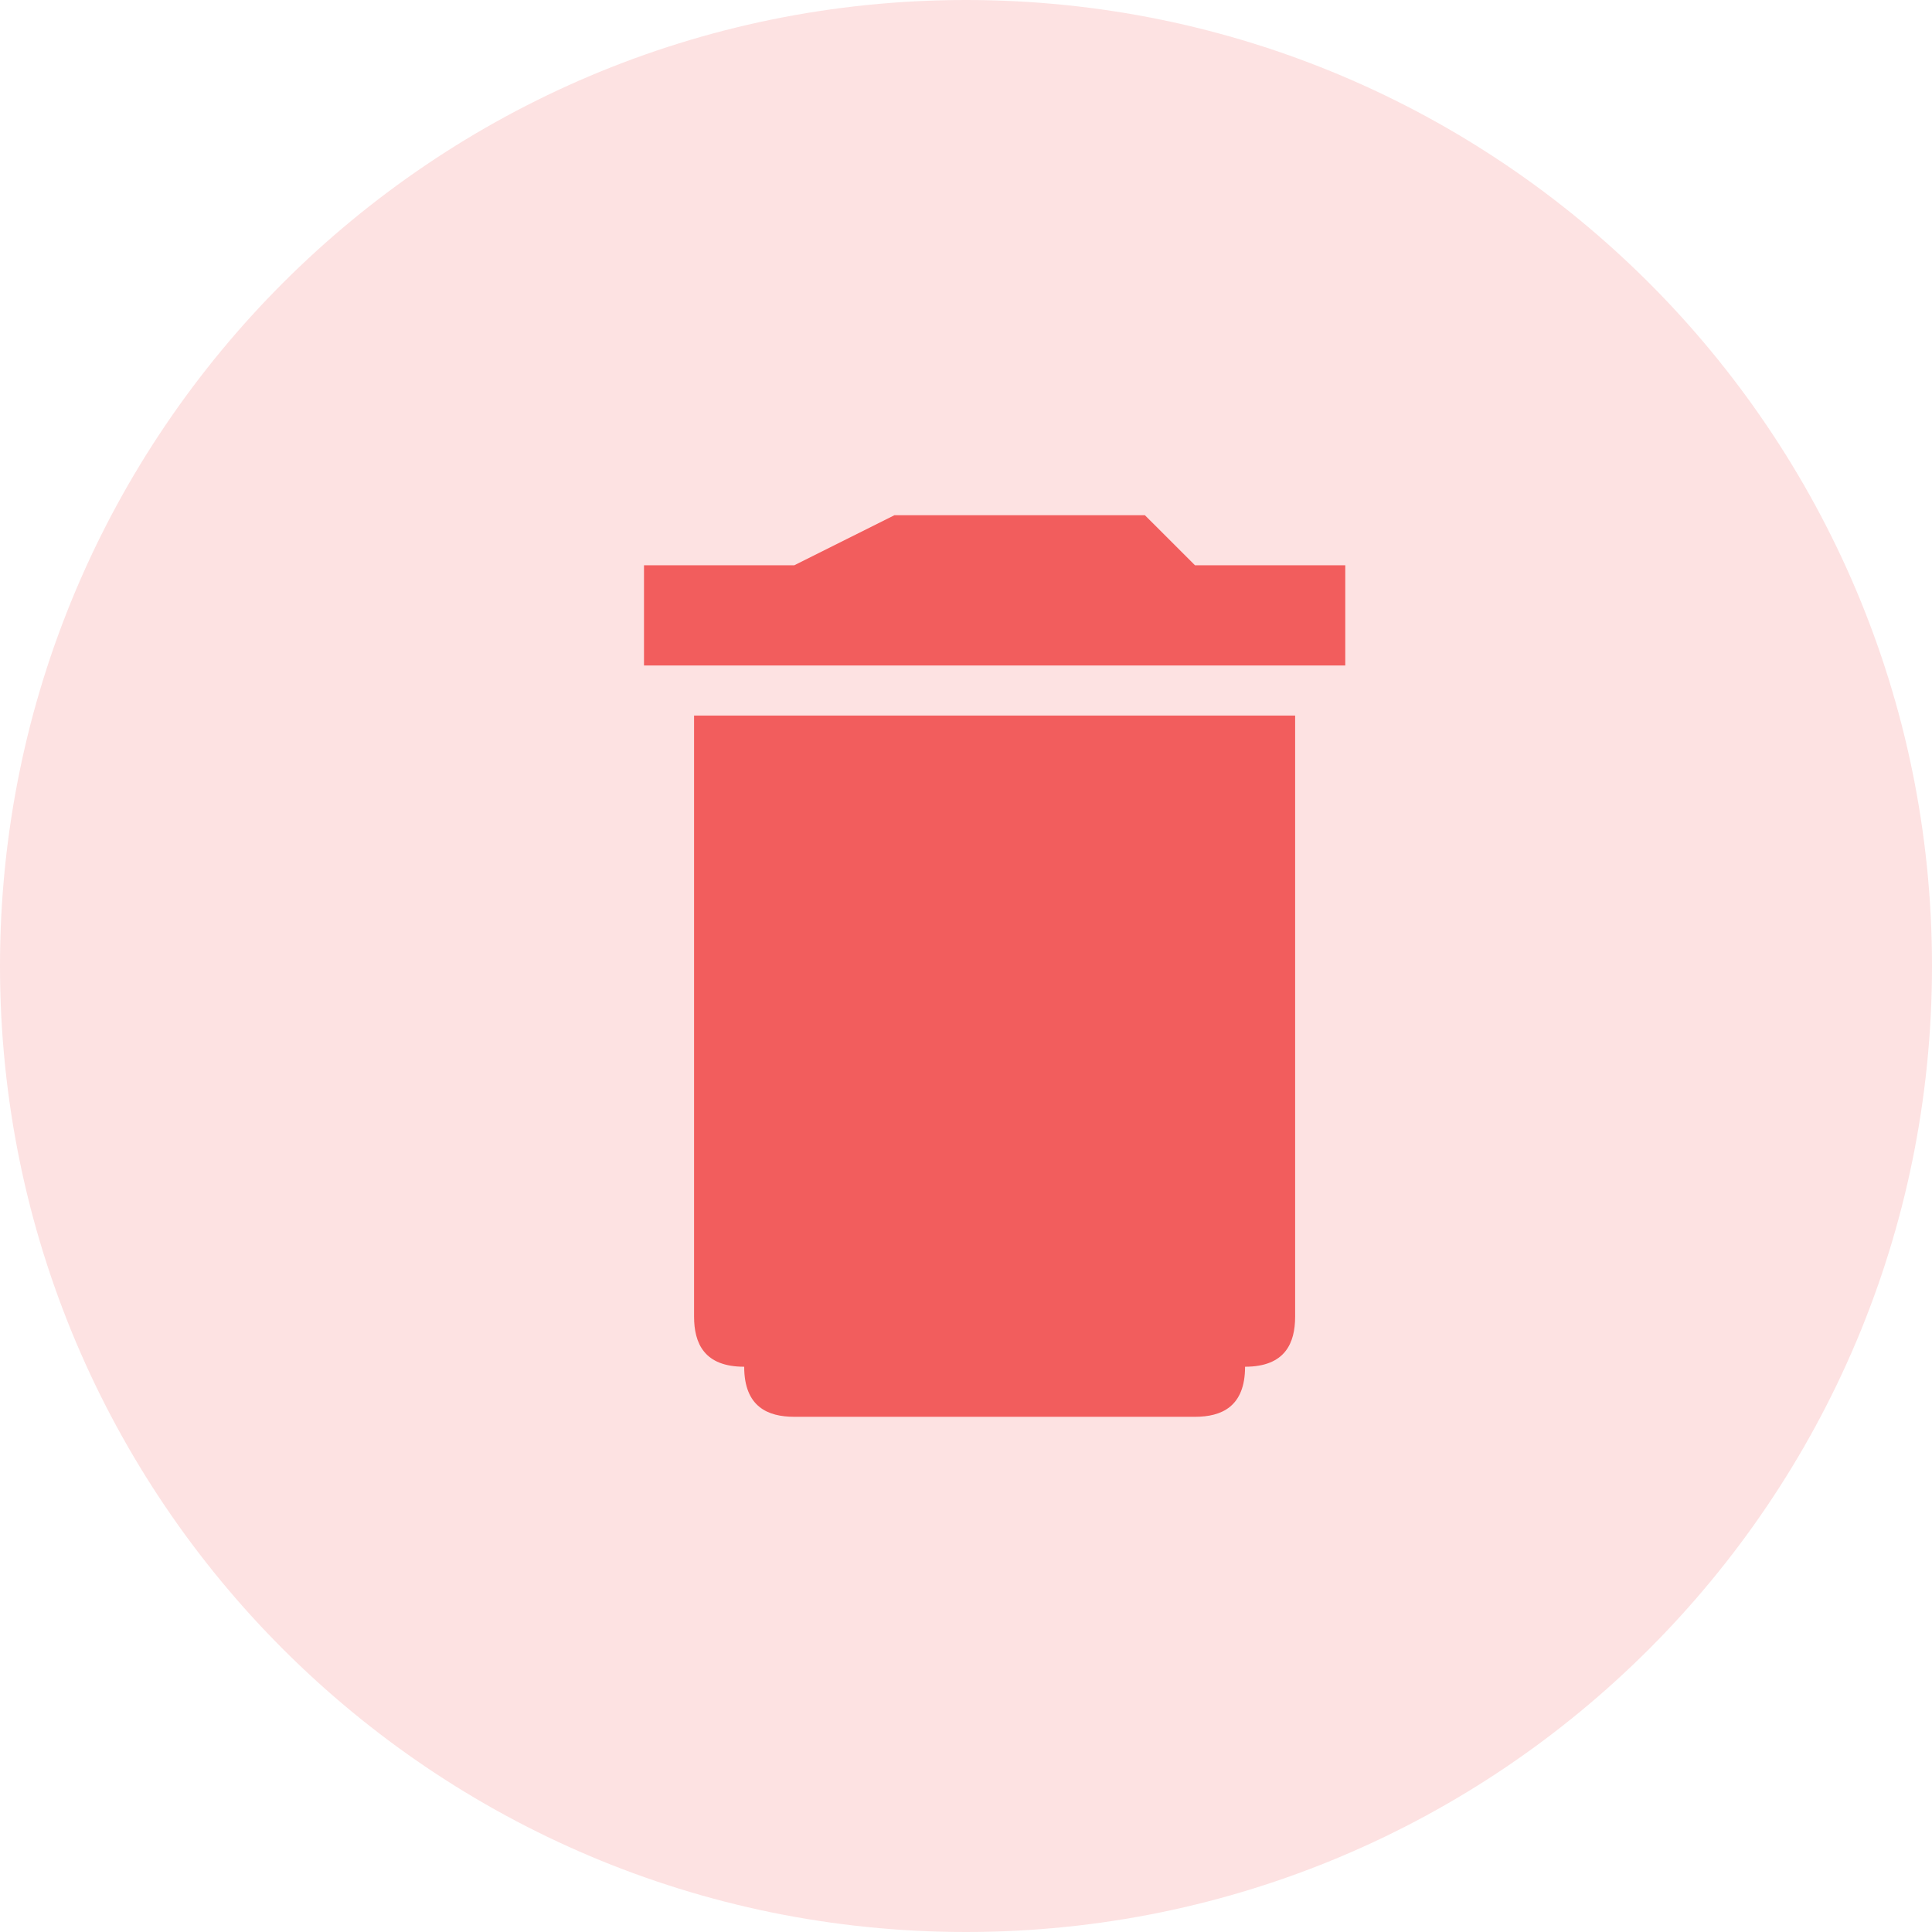
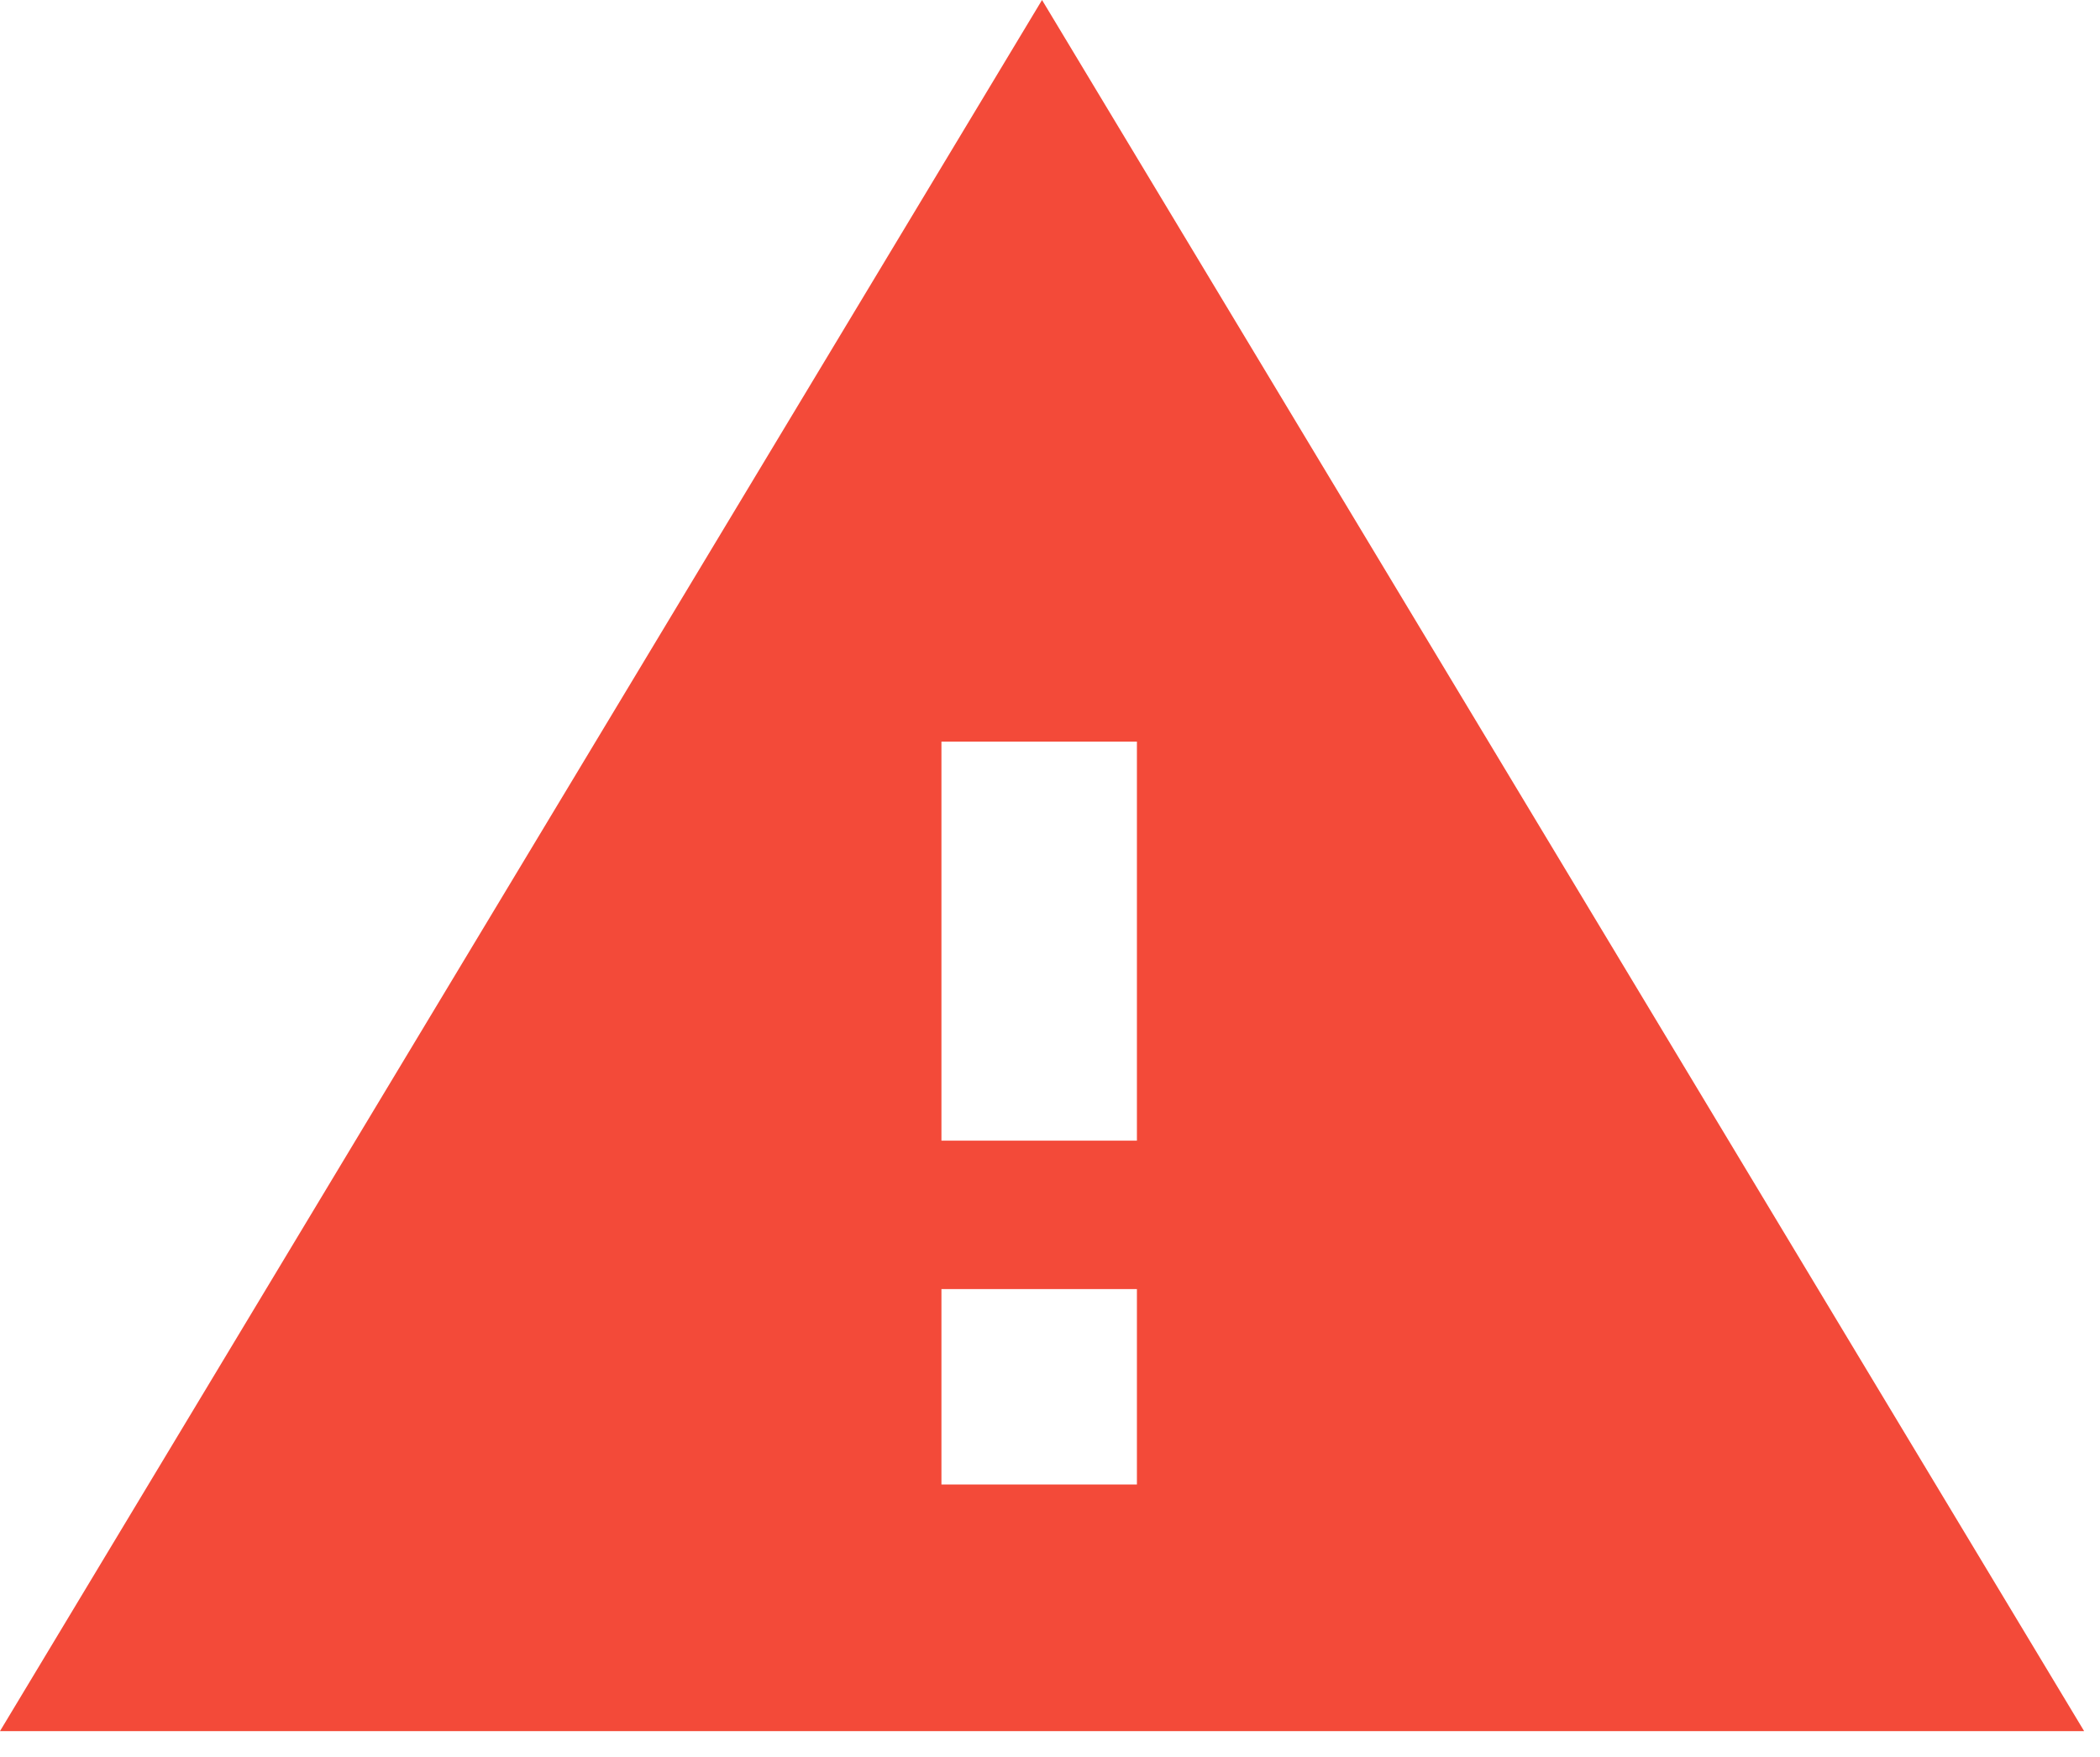
- <svg xmlns="http://www.w3.org/2000/svg" width="36" height="36">
-   <g fill="none" fill-rule="evenodd">
-     <circle fill="#FDE2E2" cx="18" cy="18" r="18" />
-     <path d="M25.067 12.4v-1.867h-2.8l-.934-.933h-4.666l-1.867.933H12V12.4h13.067zm-2.8 14c.492 0 .933-.186.933-.933.747 0 .933-.44.933-.934v-11.2h-11.2v11.2c0 .495.187.935.934.934 0 .747.44.933.933.933h7.467z" fill="#F25D5D" fill-rule="nonzero" />
-   </g>
+ <svg xmlns="http://www.w3.org/2000/svg" width="49" height="41" viewBox="0 0 49 41">
+   <path fill="#F34A39" fill-rule="evenodd" d="M24.314 0L0 40.399h48.629v-.001L24.314 0zm-2.347 26.62h4.561v-9.313h-4.561v9.313zm0 8.024h4.561v-4.561h-4.561v4.561z" />
</svg>
